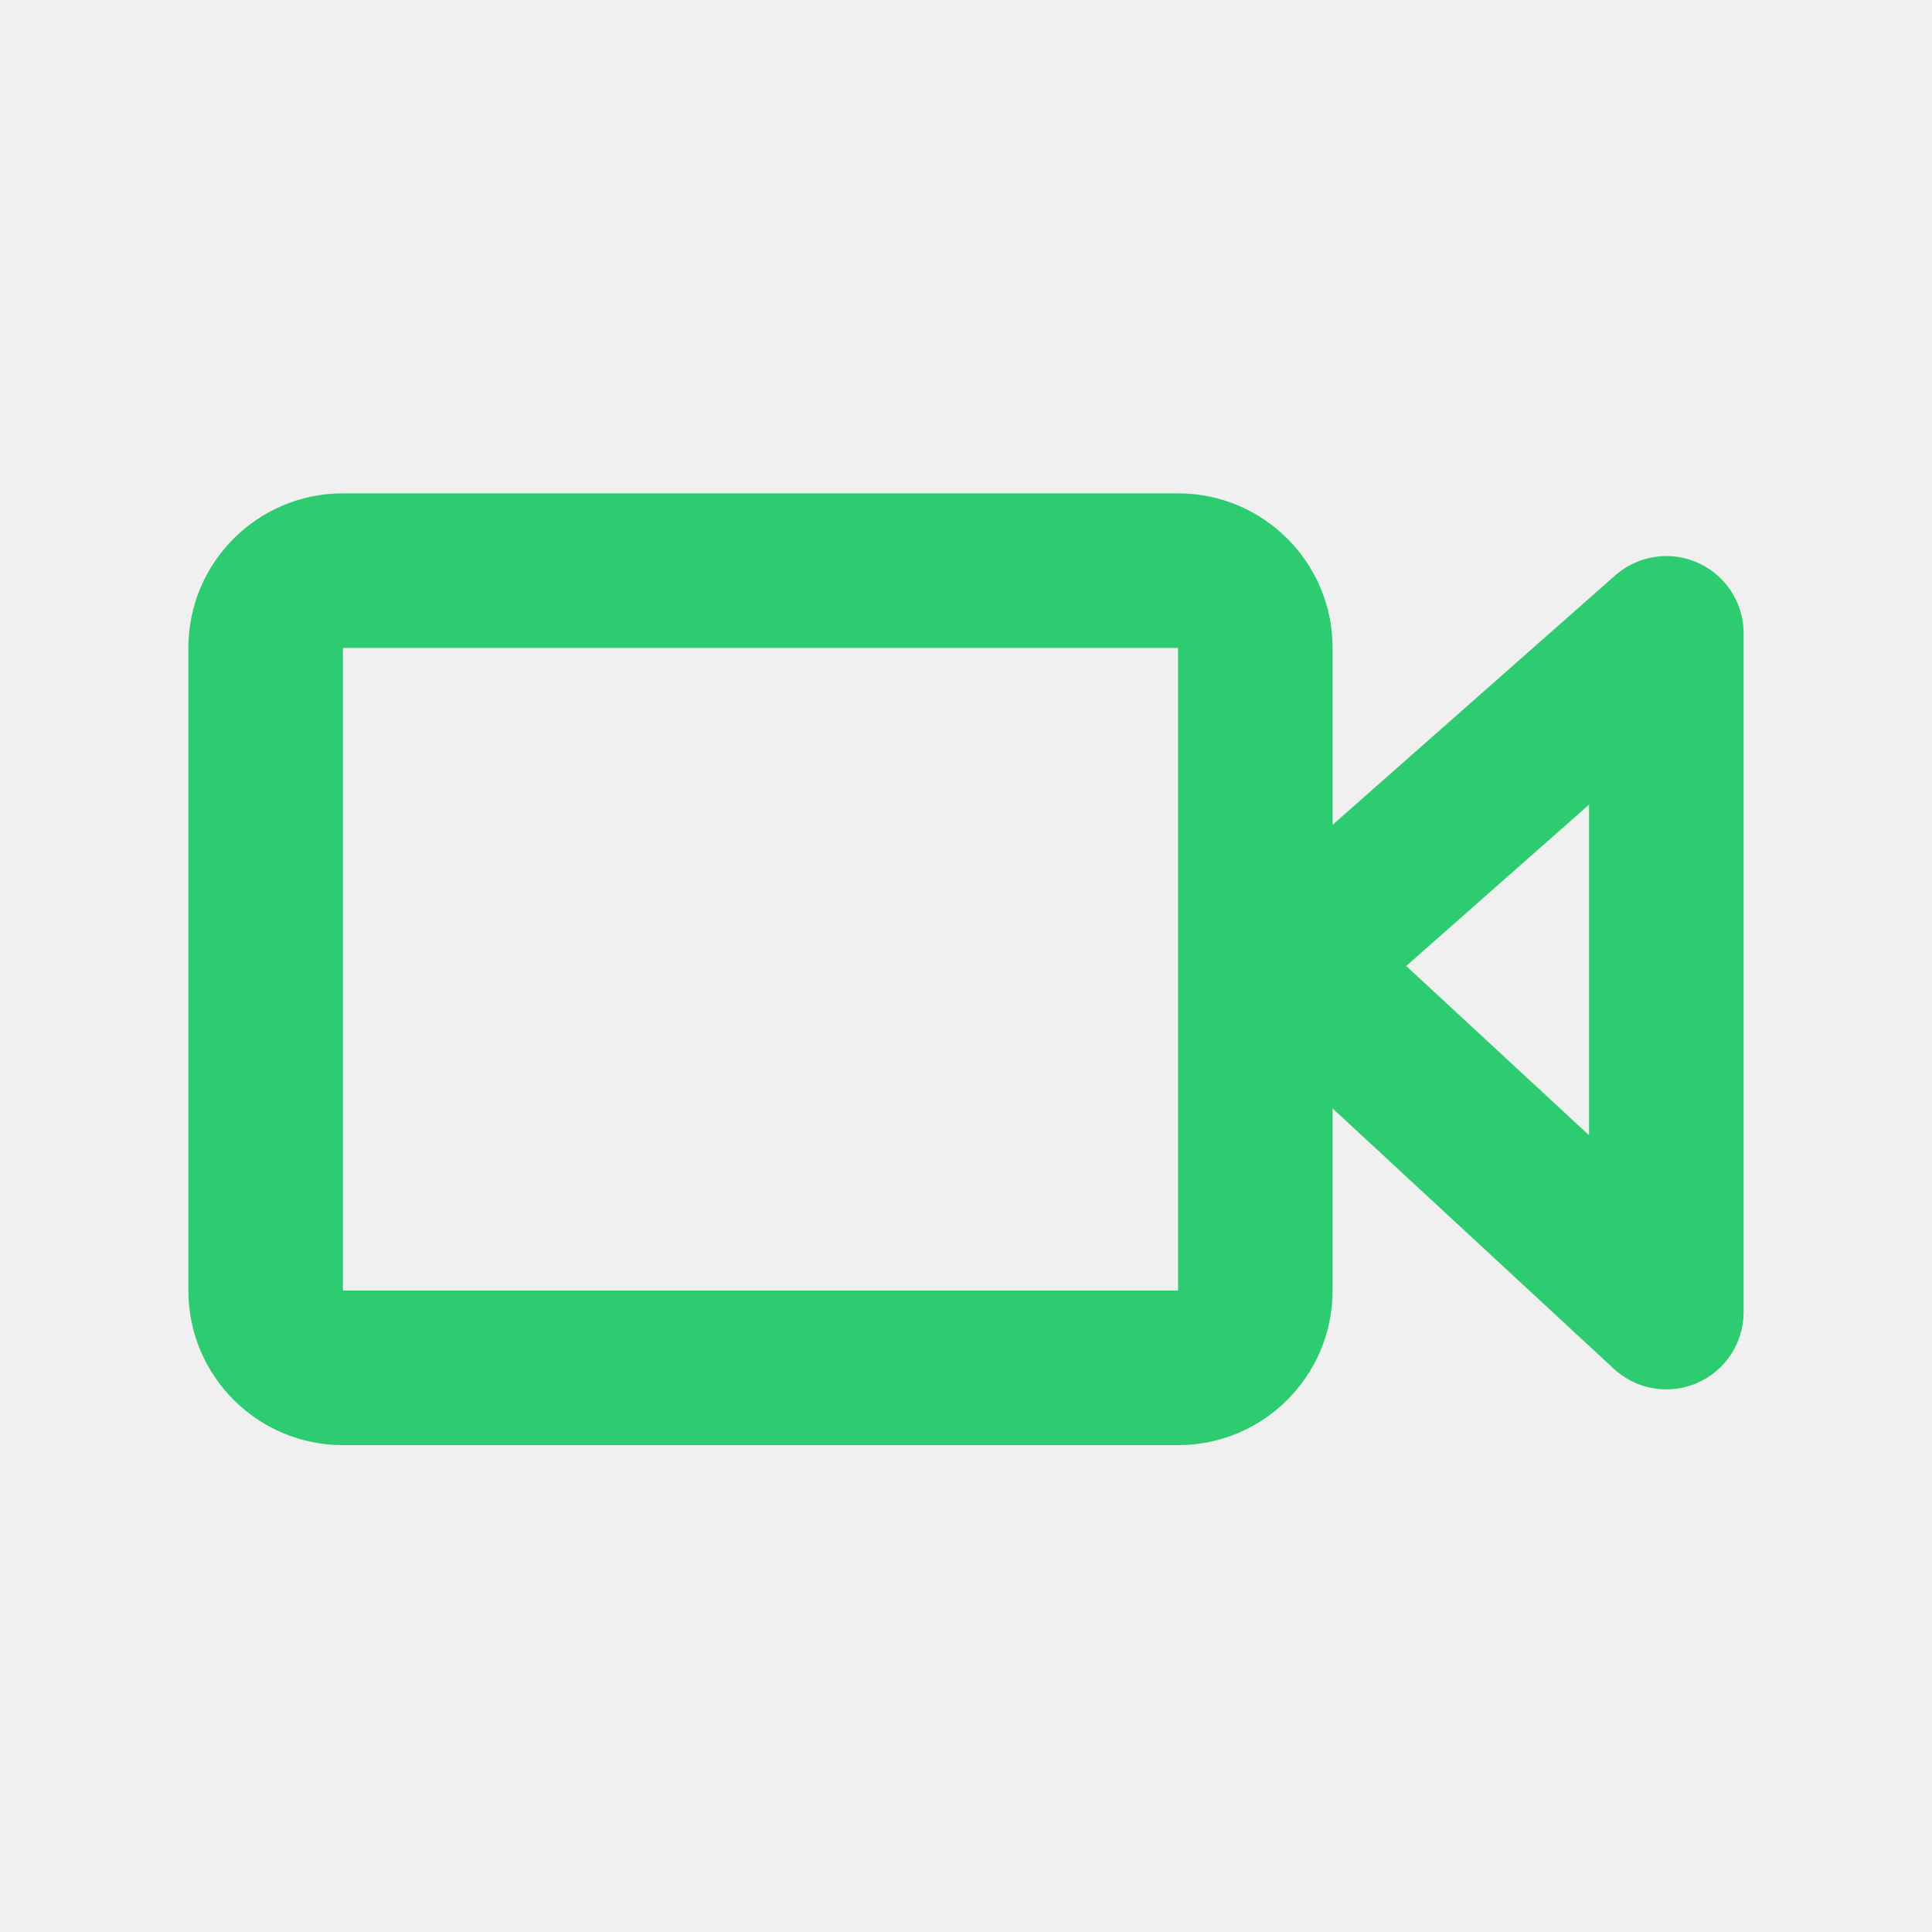
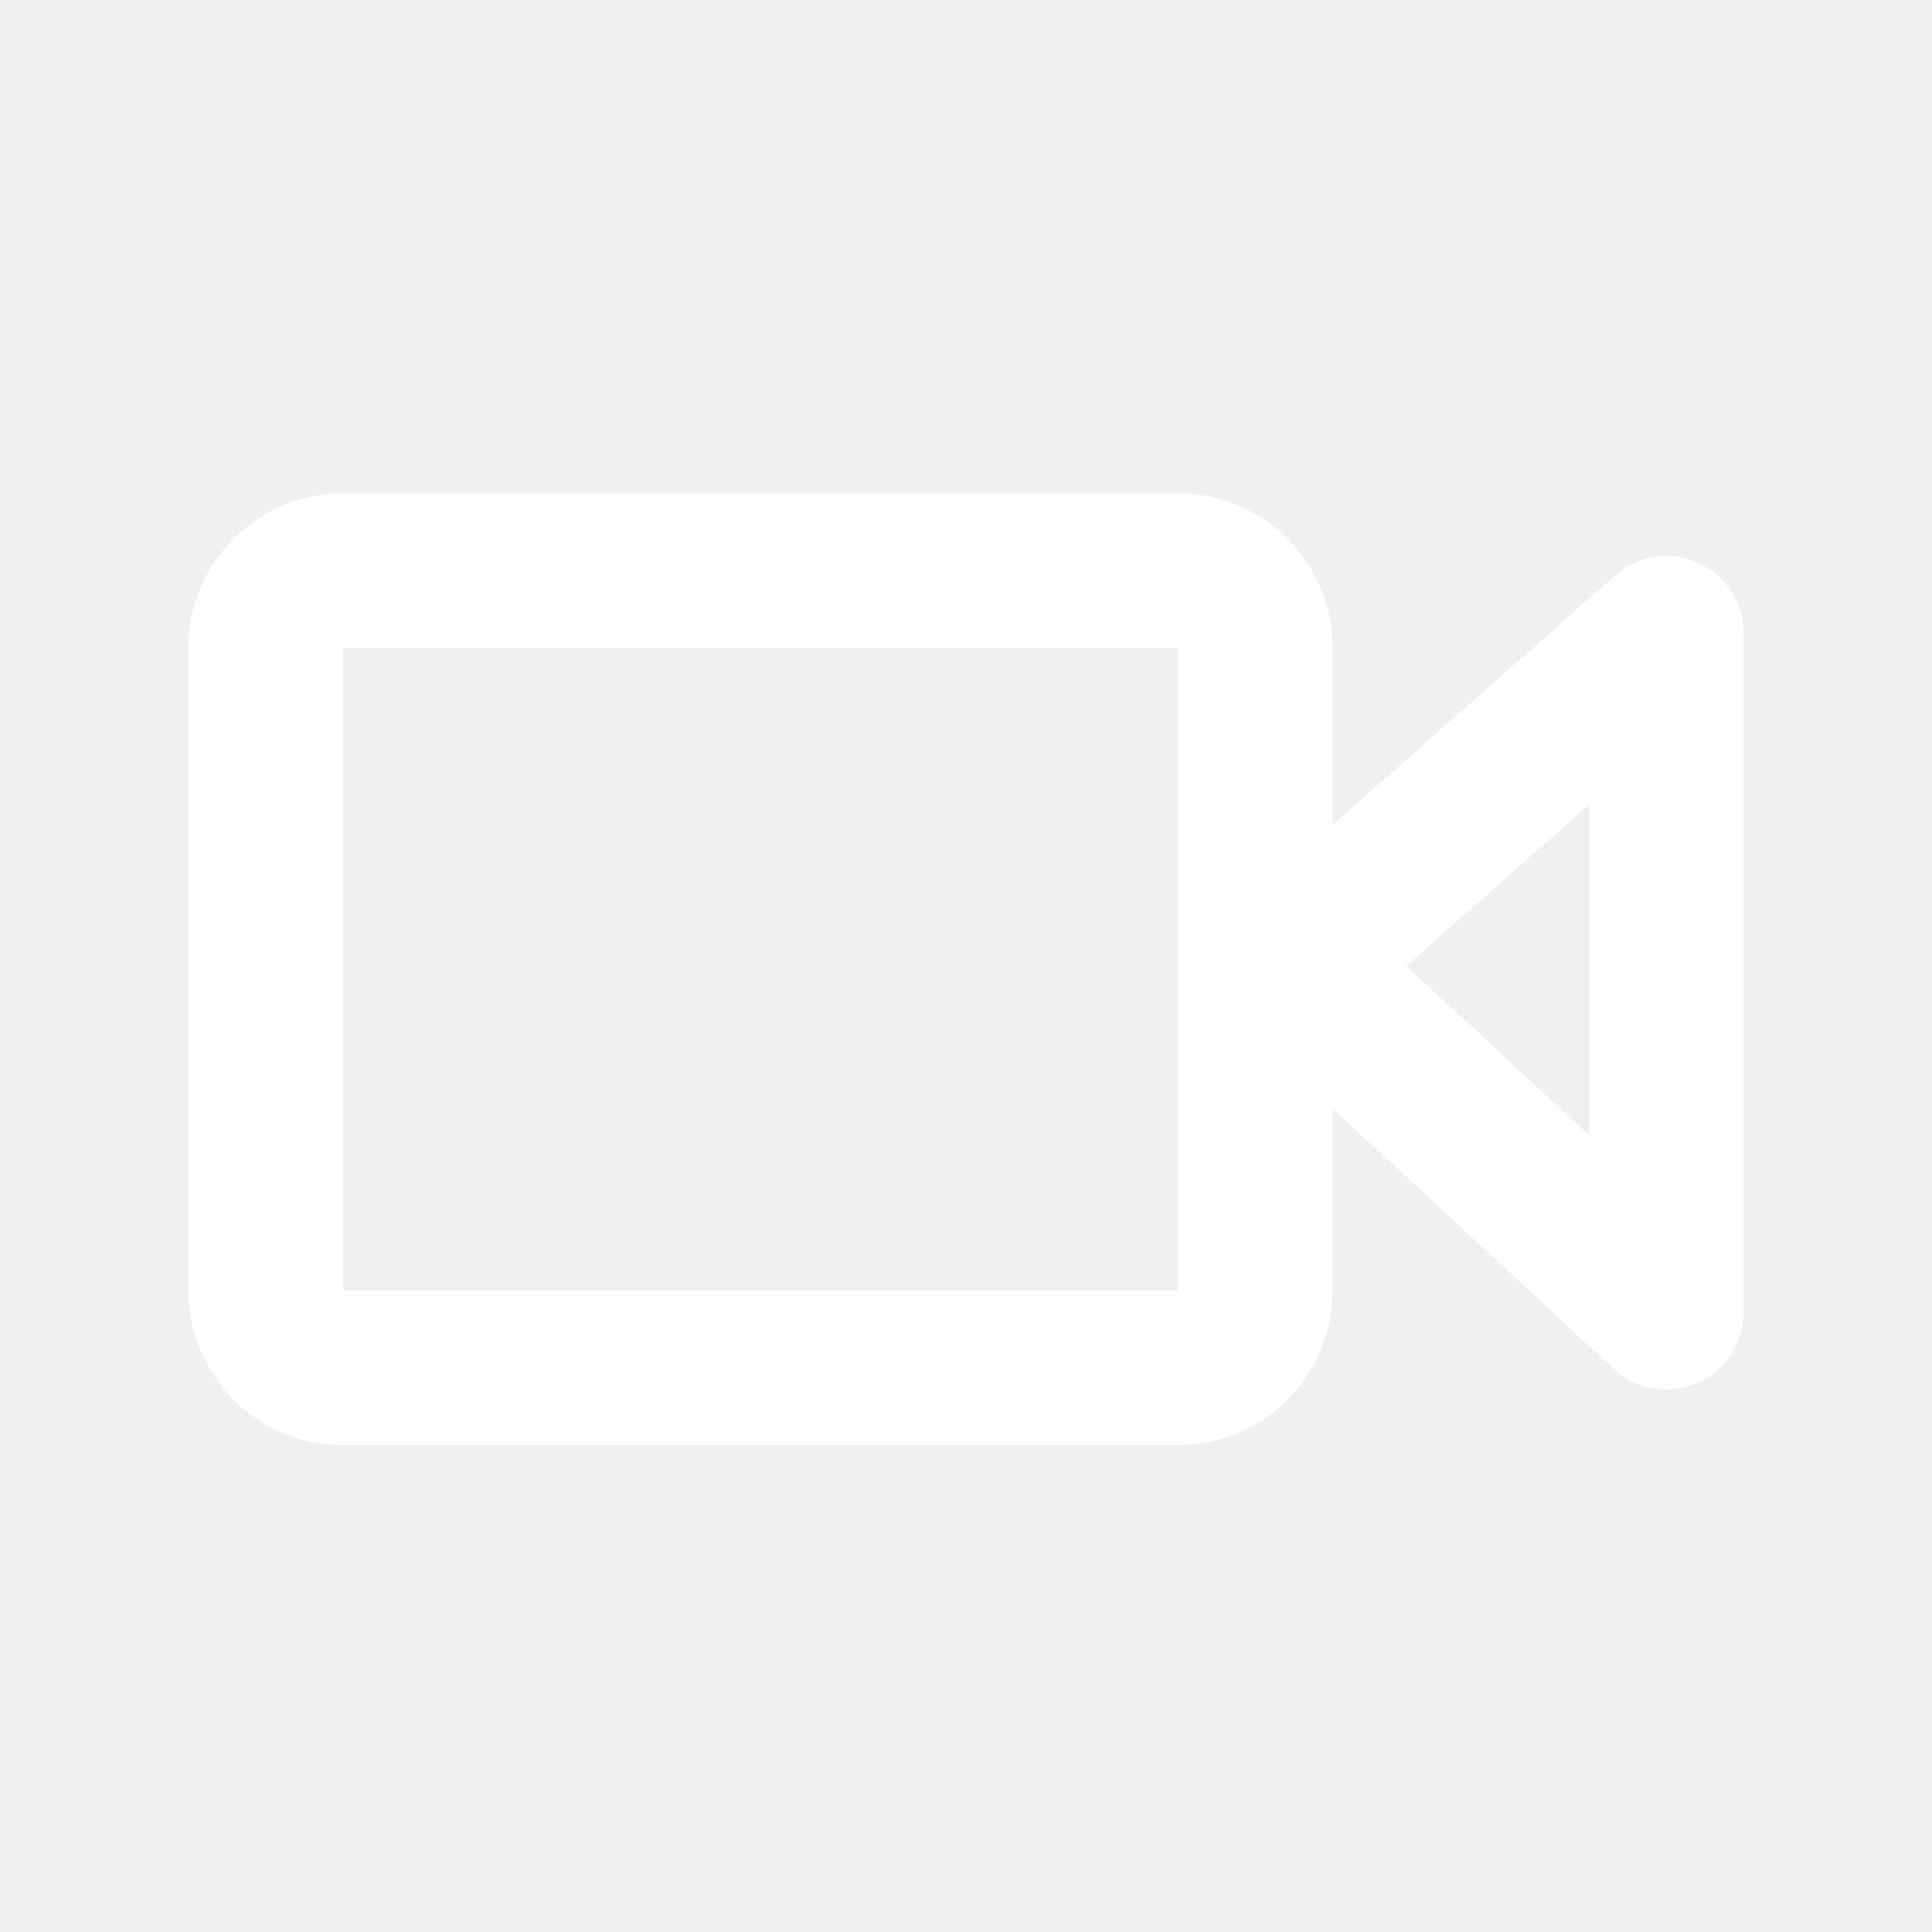
<svg xmlns="http://www.w3.org/2000/svg" version="1.1" id="Layer_1" x="0px" y="0px" width="100px" height="100px" viewBox="0 0 100 100" enable-background="new 0 0 100 100" xml:space="preserve">
-   <path fill="#2ECC71" d="M87.895,29.135c-1.434-0.646-3.111-0.394-4.291,0.647l-14.629,12.91v-9.157c0-4.418-3.582-8-8-8H17.75  c-4.418,0-8,3.582-8,8V66.8c0,4.418,3.582,8,8,8h43.225c4.418,0,8-3.582,8-8v-9.427L83.533,70.85  c0.754,0.698,1.729,1.064,2.718,1.064c0.54,0,1.085-0.109,1.601-0.335c1.457-0.638,2.398-2.075,2.398-3.665V32.781  C90.25,31.208,89.328,29.781,87.895,29.135z M60.975,66.8H17.75V33.535h43.225V66.8z M82.25,58.761l-9.465-8.762l9.465-8.353V58.761  z" />
+   <path fill="#FFFFFF" d="M87.895,29.135c-1.434-0.646-3.11-0.394-4.291,0.647l-14.629,12.91v-9.157c0-4.418-3.582-8-8-8H17.75  c-4.418,0-8,3.582-8,8V66.8c0,4.418,3.582,8,8,8h43.225c4.418,0,8-3.582,8-8v-9.427L83.533,70.85  c0.754,0.698,1.729,1.064,2.718,1.064c0.54,0,1.085-0.109,1.601-0.335c1.457-0.638,2.398-2.075,2.398-3.665V32.781  C90.25,31.208,89.328,29.781,87.895,29.135z M60.975,66.8H17.75V33.535h43.225V66.8z M82.25,58.761l-9.465-8.762l9.465-8.353V58.761  z" />
</svg>
